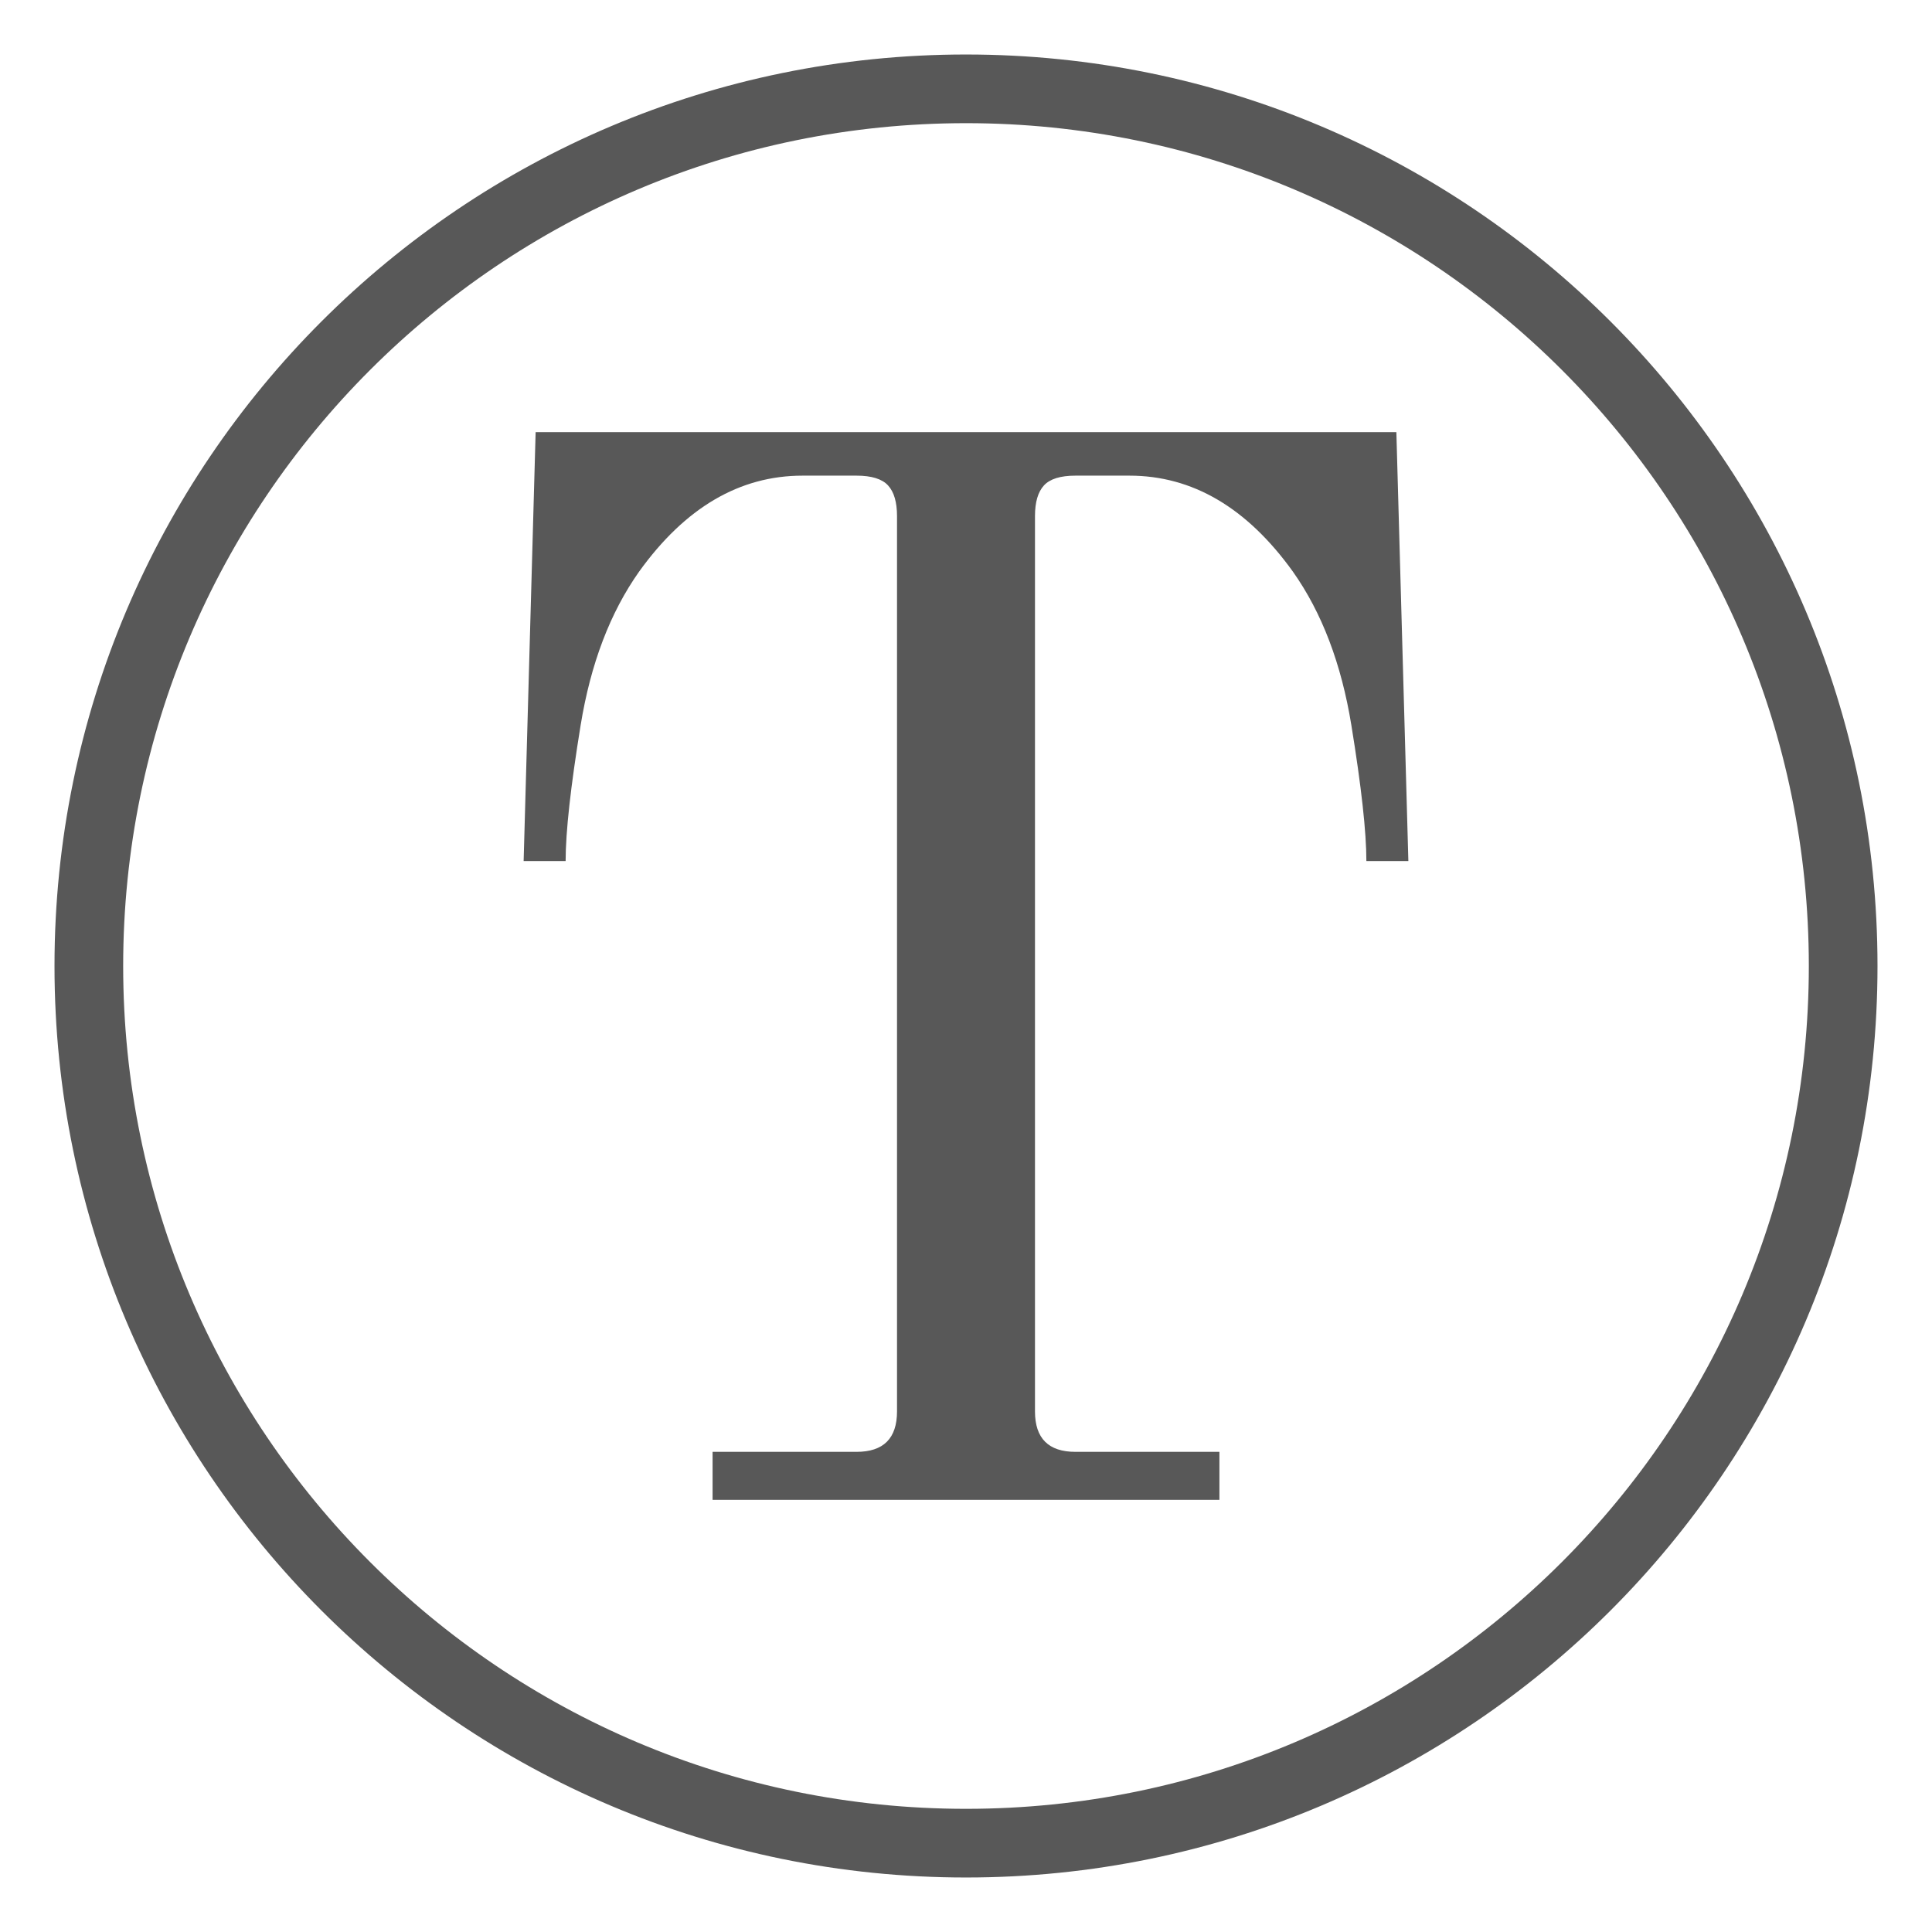
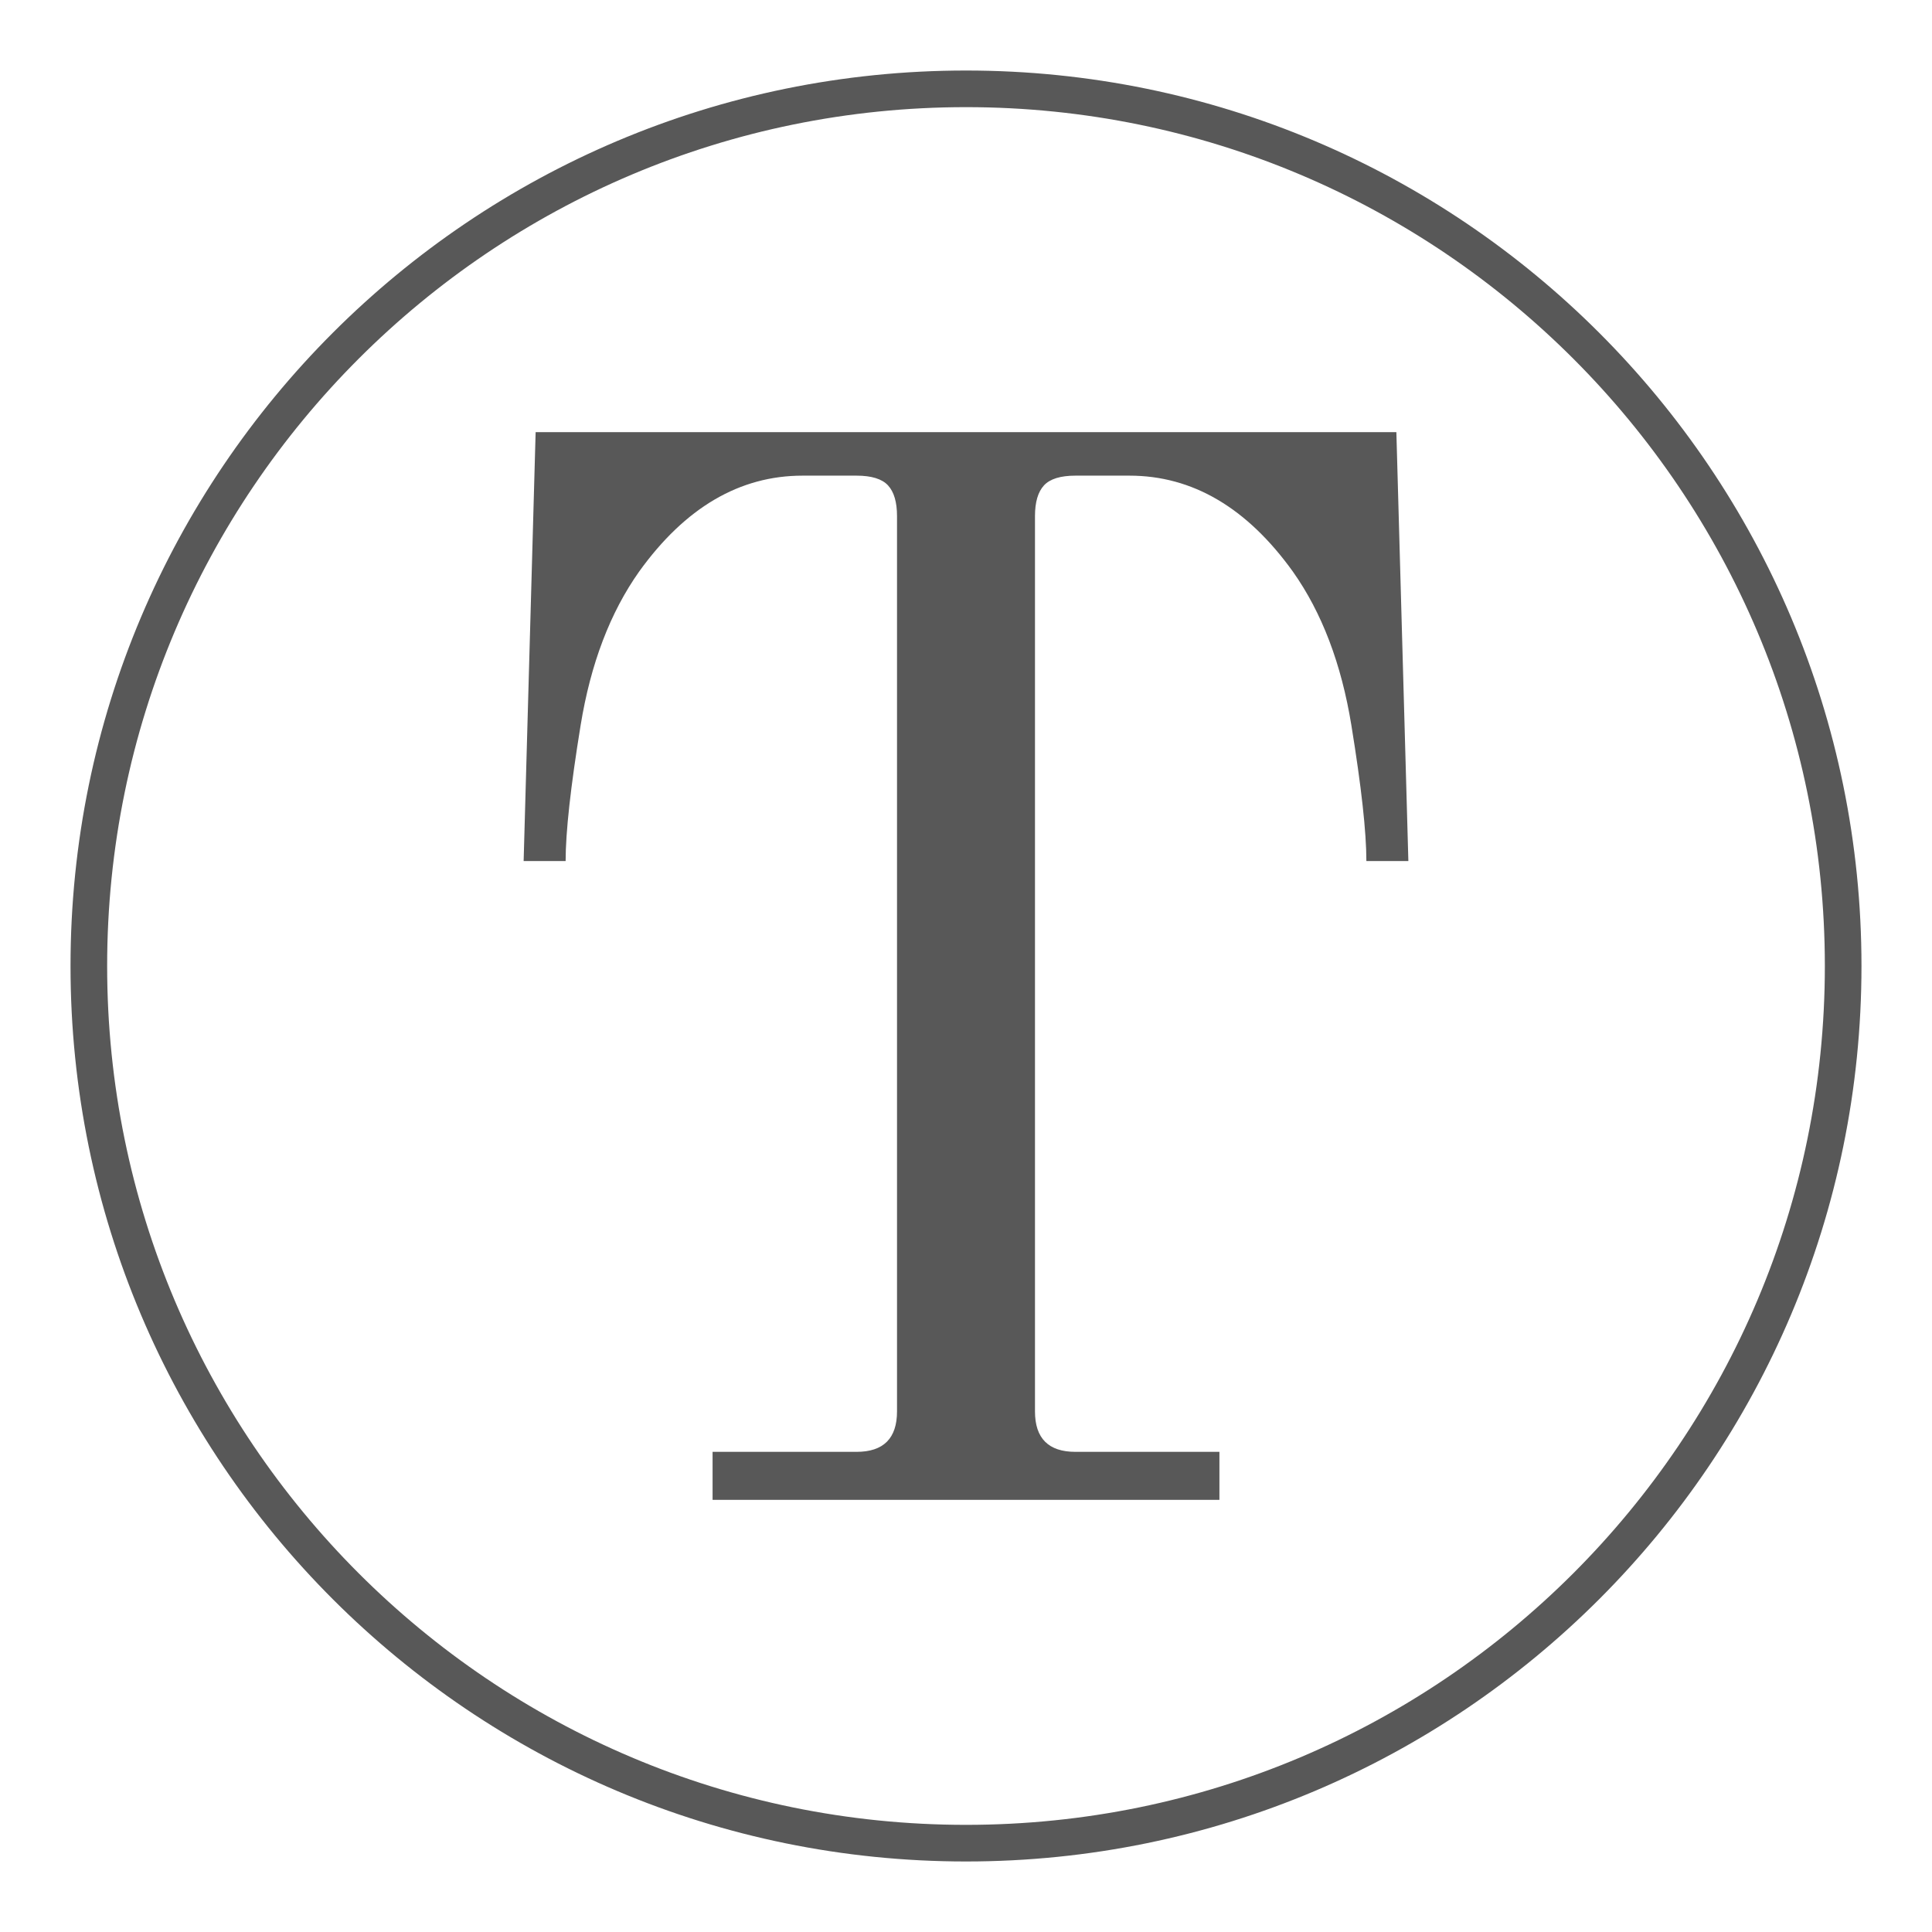
<svg xmlns="http://www.w3.org/2000/svg" style="isolation:isolate" viewBox="0 0 527.5 527.5" width="527.5pt" height="527.5pt">
  <defs>
    <clipPath id="_clipPath_3azw1A2Ifv0V6ox5DeR3TUR1ItlVqPuP">
      <rect width="527.5" height="527.5" />
    </clipPath>
  </defs>
  <g clip-path="url(#_clipPath_3azw1A2Ifv0V6ox5DeR3TUR1ItlVqPuP)">
    <path d=" M 194.557 409.505 L 194.557 396.403 L 233.862 396.403 L 233.862 396.403 Q 244.917 396.403 244.917 385.349 L 244.917 385.349 L 244.917 140.923 L 244.917 140.923 Q 244.917 135.191 242.46 132.53 L 242.46 132.53 L 242.46 132.53 Q 240.003 129.868 233.862 129.868 L 233.862 129.868 L 219.123 129.868 L 219.123 129.868 Q 193.329 129.868 174.496 156.072 L 174.496 156.072 L 174.496 156.072 Q 162.622 172.858 158.528 198.037 L 158.528 198.037 L 158.528 198.037 Q 154.434 223.217 154.434 235.09 L 154.434 235.09 L 142.97 235.09 L 146.245 117.995 L 381.255 117.995 L 384.53 235.09 L 373.066 235.09 L 373.066 235.09 Q 373.066 223.217 368.972 198.037 L 368.972 198.037 L 368.972 198.037 Q 364.878 172.858 353.004 156.072 L 353.004 156.072 L 353.004 156.072 Q 334.171 129.868 308.377 129.868 L 308.377 129.868 L 293.638 129.868 L 293.638 129.868 Q 287.497 129.868 285.04 132.53 L 285.04 132.53 L 285.04 132.53 Q 282.583 135.191 282.583 140.923 L 282.583 140.923 L 282.583 385.349 L 282.583 385.349 Q 282.583 396.403 293.638 396.403 L 293.638 396.403 L 332.943 396.403 L 332.943 409.505 L 194.557 409.505 L 194.557 409.505 Z " fill="rgb(70,70,70)" fill-opacity="0.9" />
-     <circle vector-effect="non-scaling-stroke" cx="263.75" cy="263.75" r="239.495" fill="none" stroke-width="25" stroke="rgb(70,70,70)" stroke-opacity="0.9" stroke-linejoin="miter" stroke-linecap="square" stroke-miterlimit="3" />
+     <circle cx="263.75" cy="263.75" r="239.495" fill="none" stroke-width="10" stroke="rgb(70,70,70)" stroke-opacity="0.9" stroke-linejoin="miter" stroke-linecap="square" stroke-miterlimit="3" />
  </g>
</svg>
